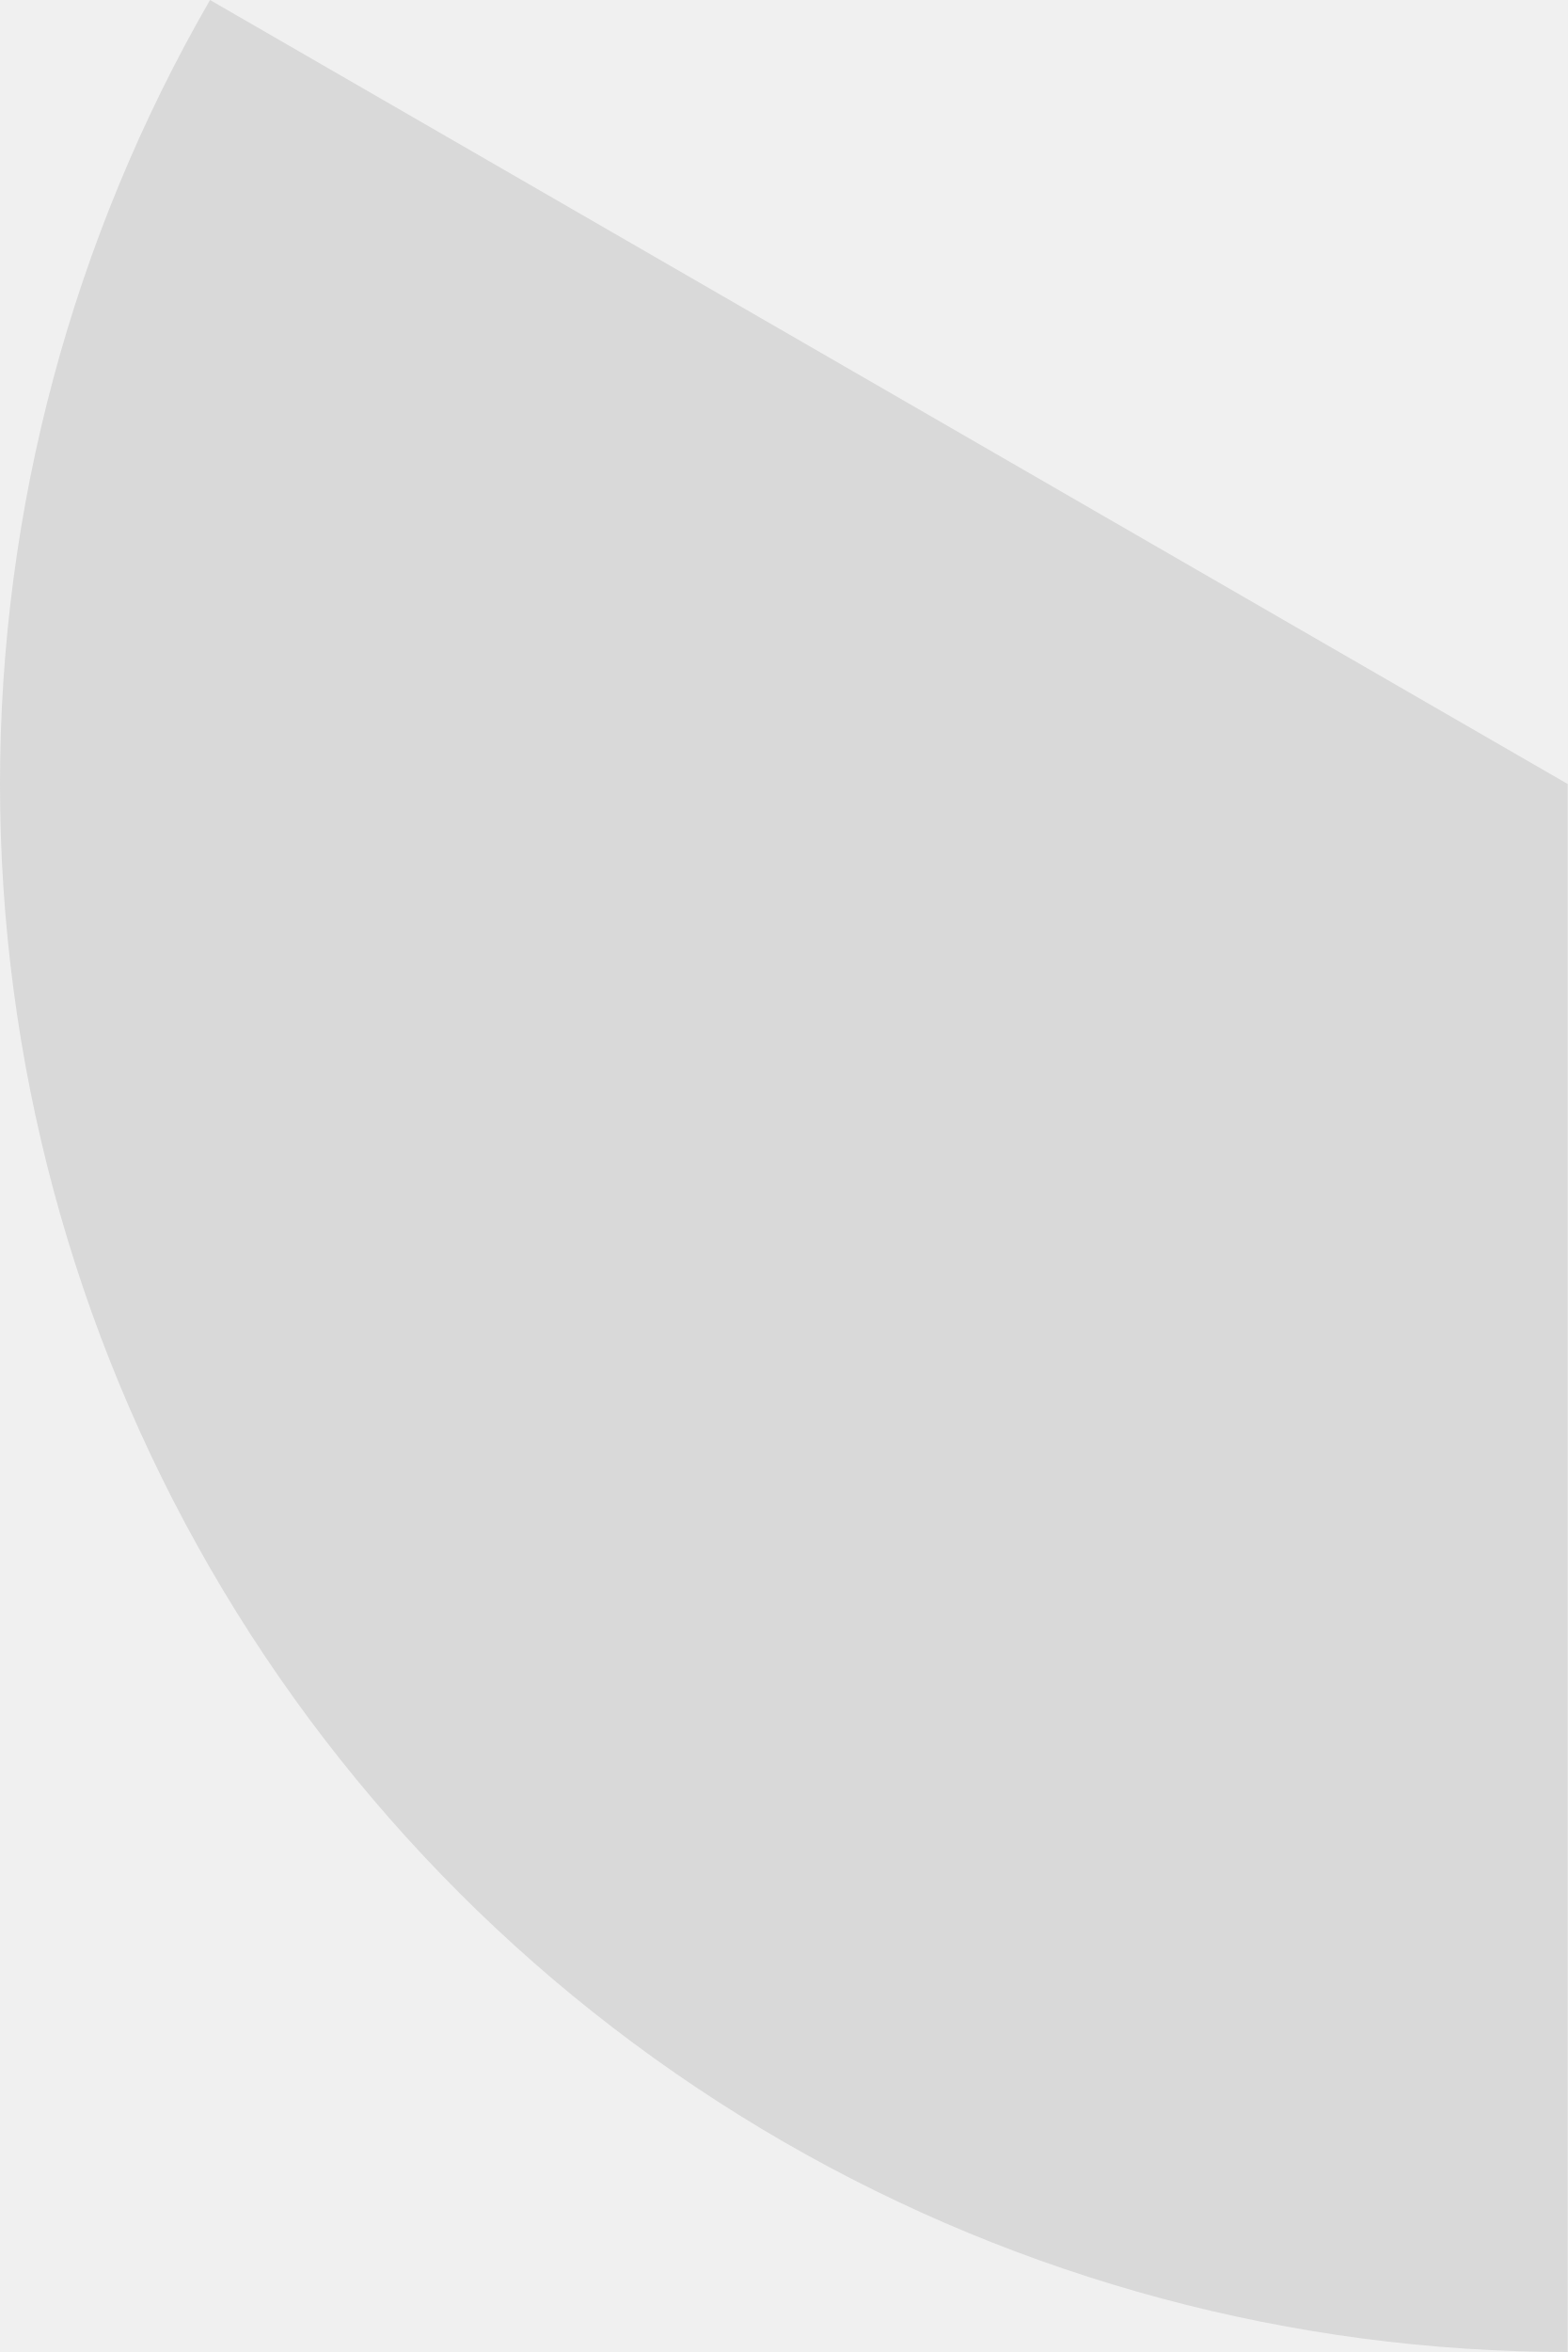
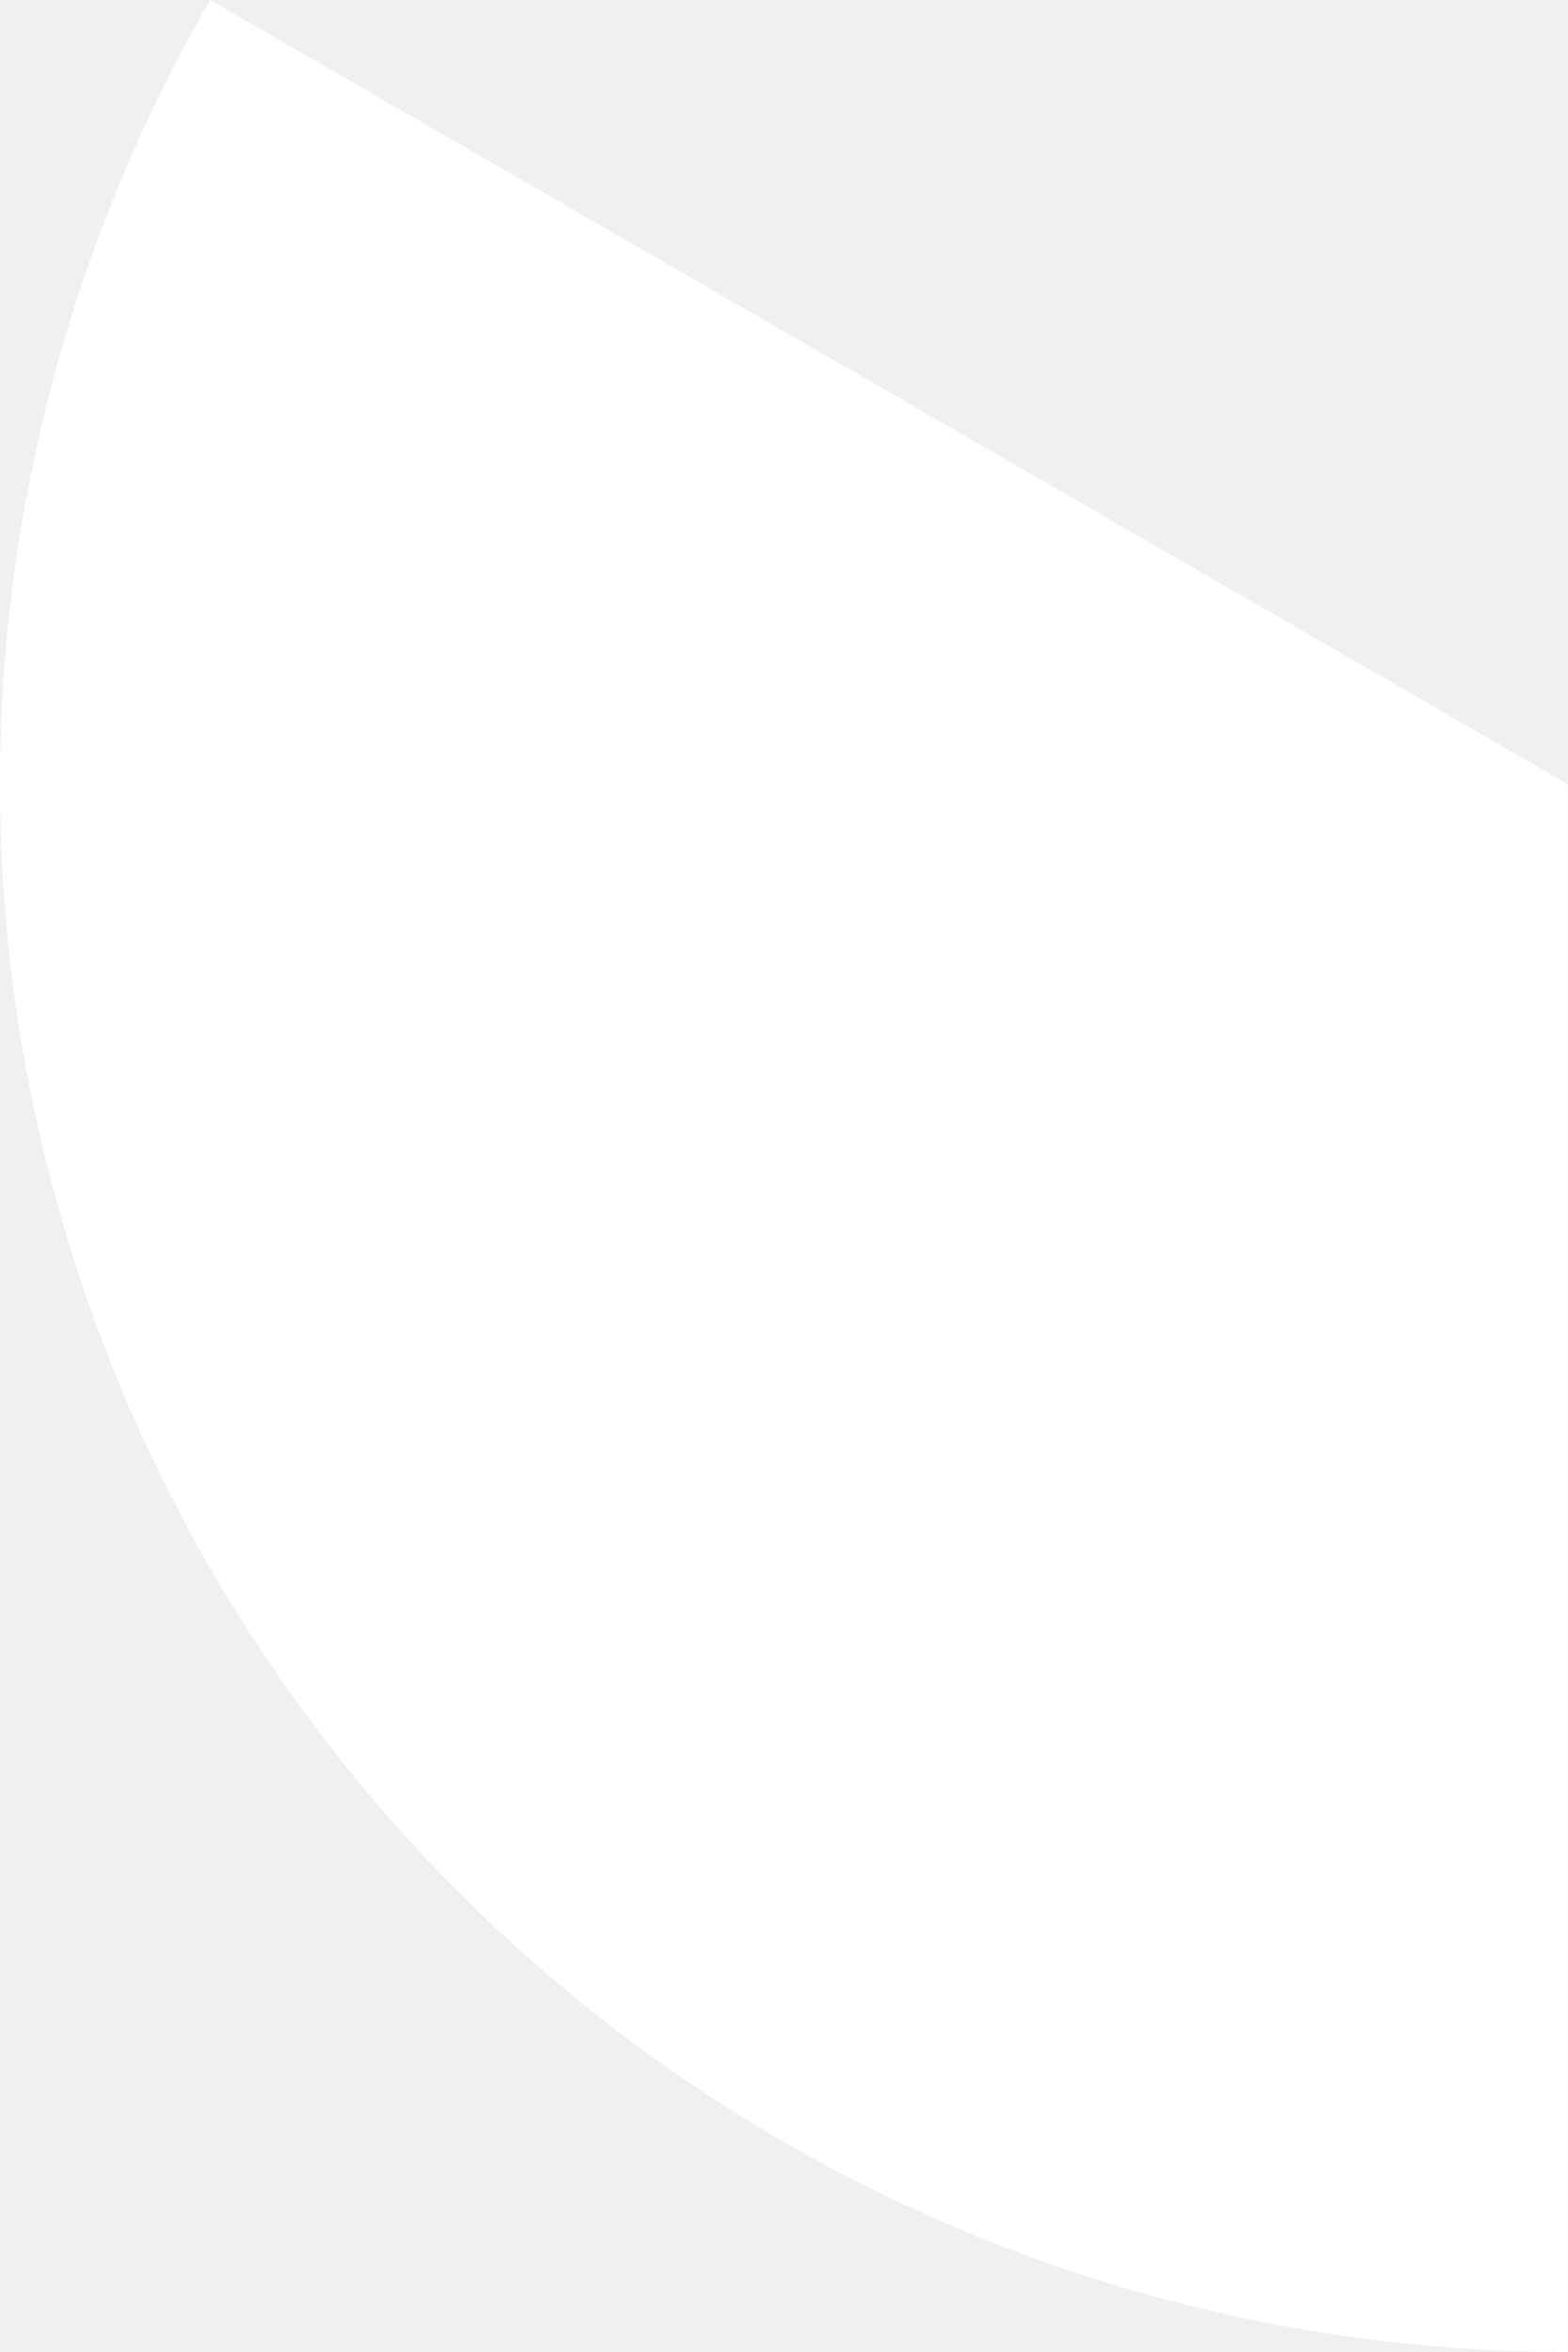
<svg xmlns="http://www.w3.org/2000/svg" preserveAspectRatio="none" overflow="visible" style="display: block;" width="32" height="48" viewBox="0 0 32 48" fill="none">
-   <path d="M4.287 4.77105e-07C1.479 4.865 -1.7855e-07 10.383 0 16C1.7855e-07 21.617 1.479 27.135 4.287 32C7.096 36.865 11.135 40.904 16 43.713C20.865 46.521 26.383 48 32 48L32 16L4.287 4.77105e-07Z" fill="#D9D9D9" />
+   <path d="M4.287 4.77105e-07C1.479 4.865 -1.7855e-07 10.383 0 16C1.7855e-07 21.617 1.479 27.135 4.287 32C7.096 36.865 11.135 40.904 16 43.713C20.865 46.521 26.383 48 32 48L32 16L4.287 4.77105e-07Z" fill="#FFFFFF" />
</svg>
